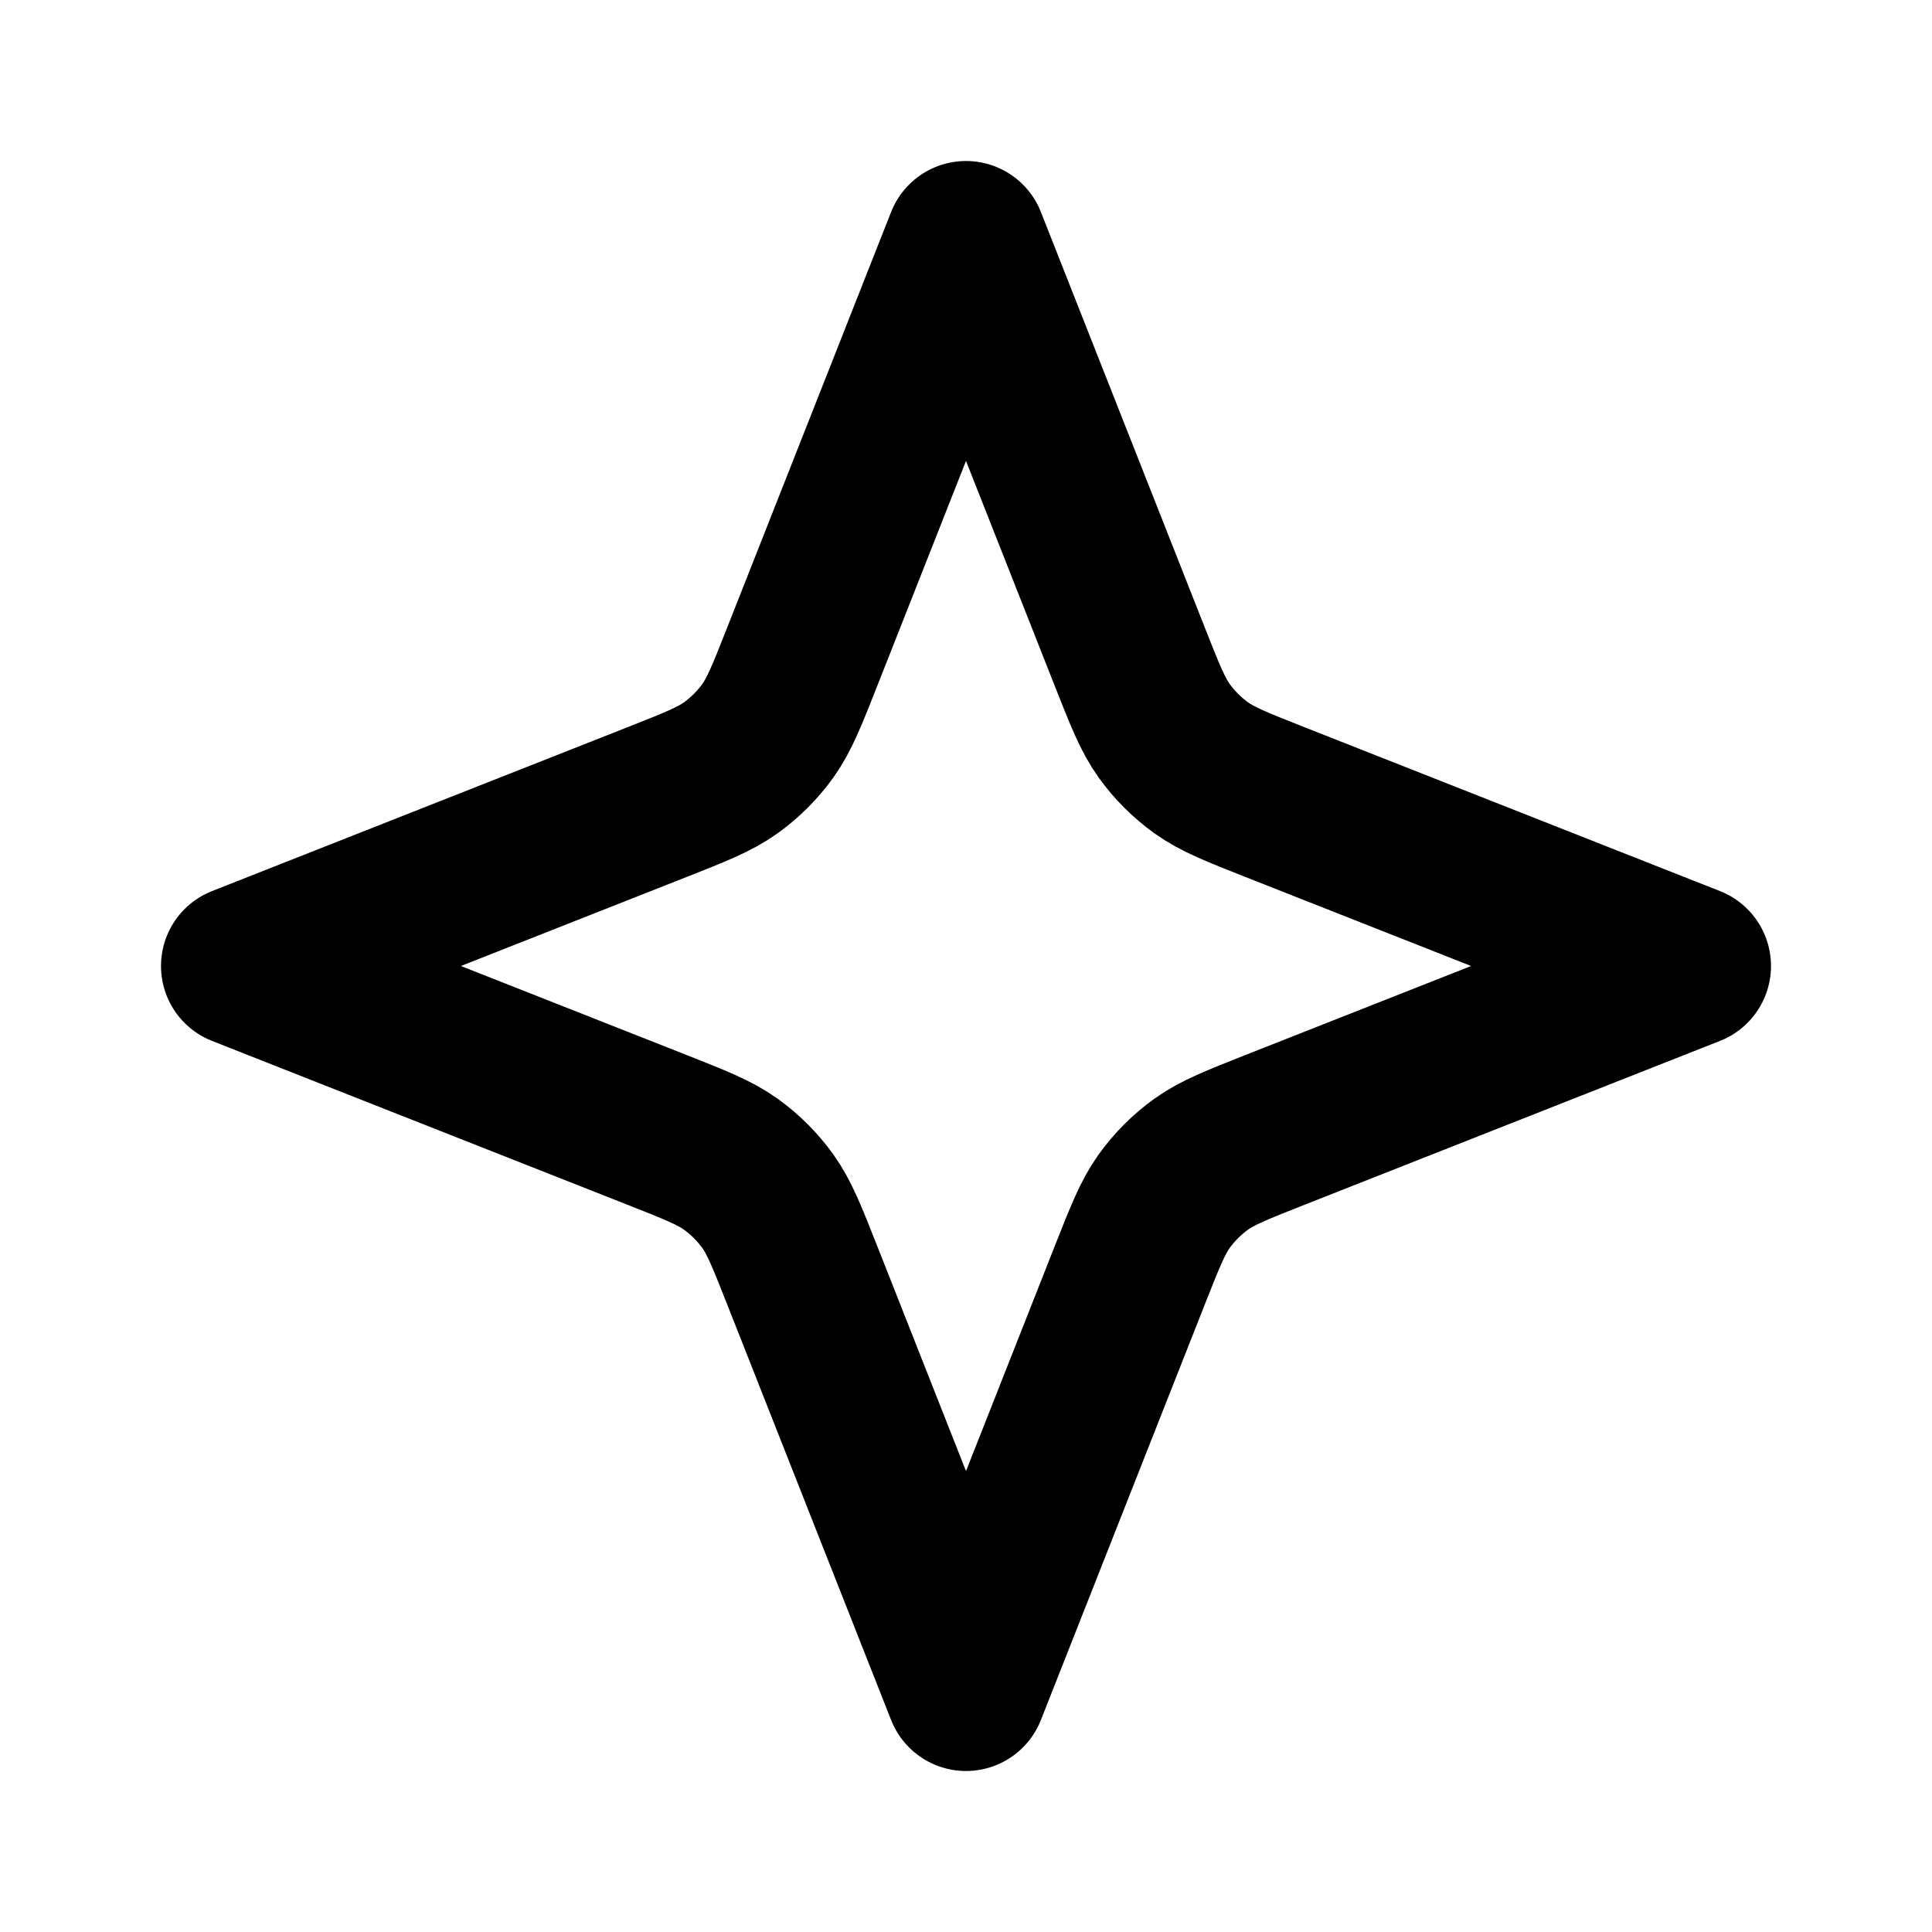
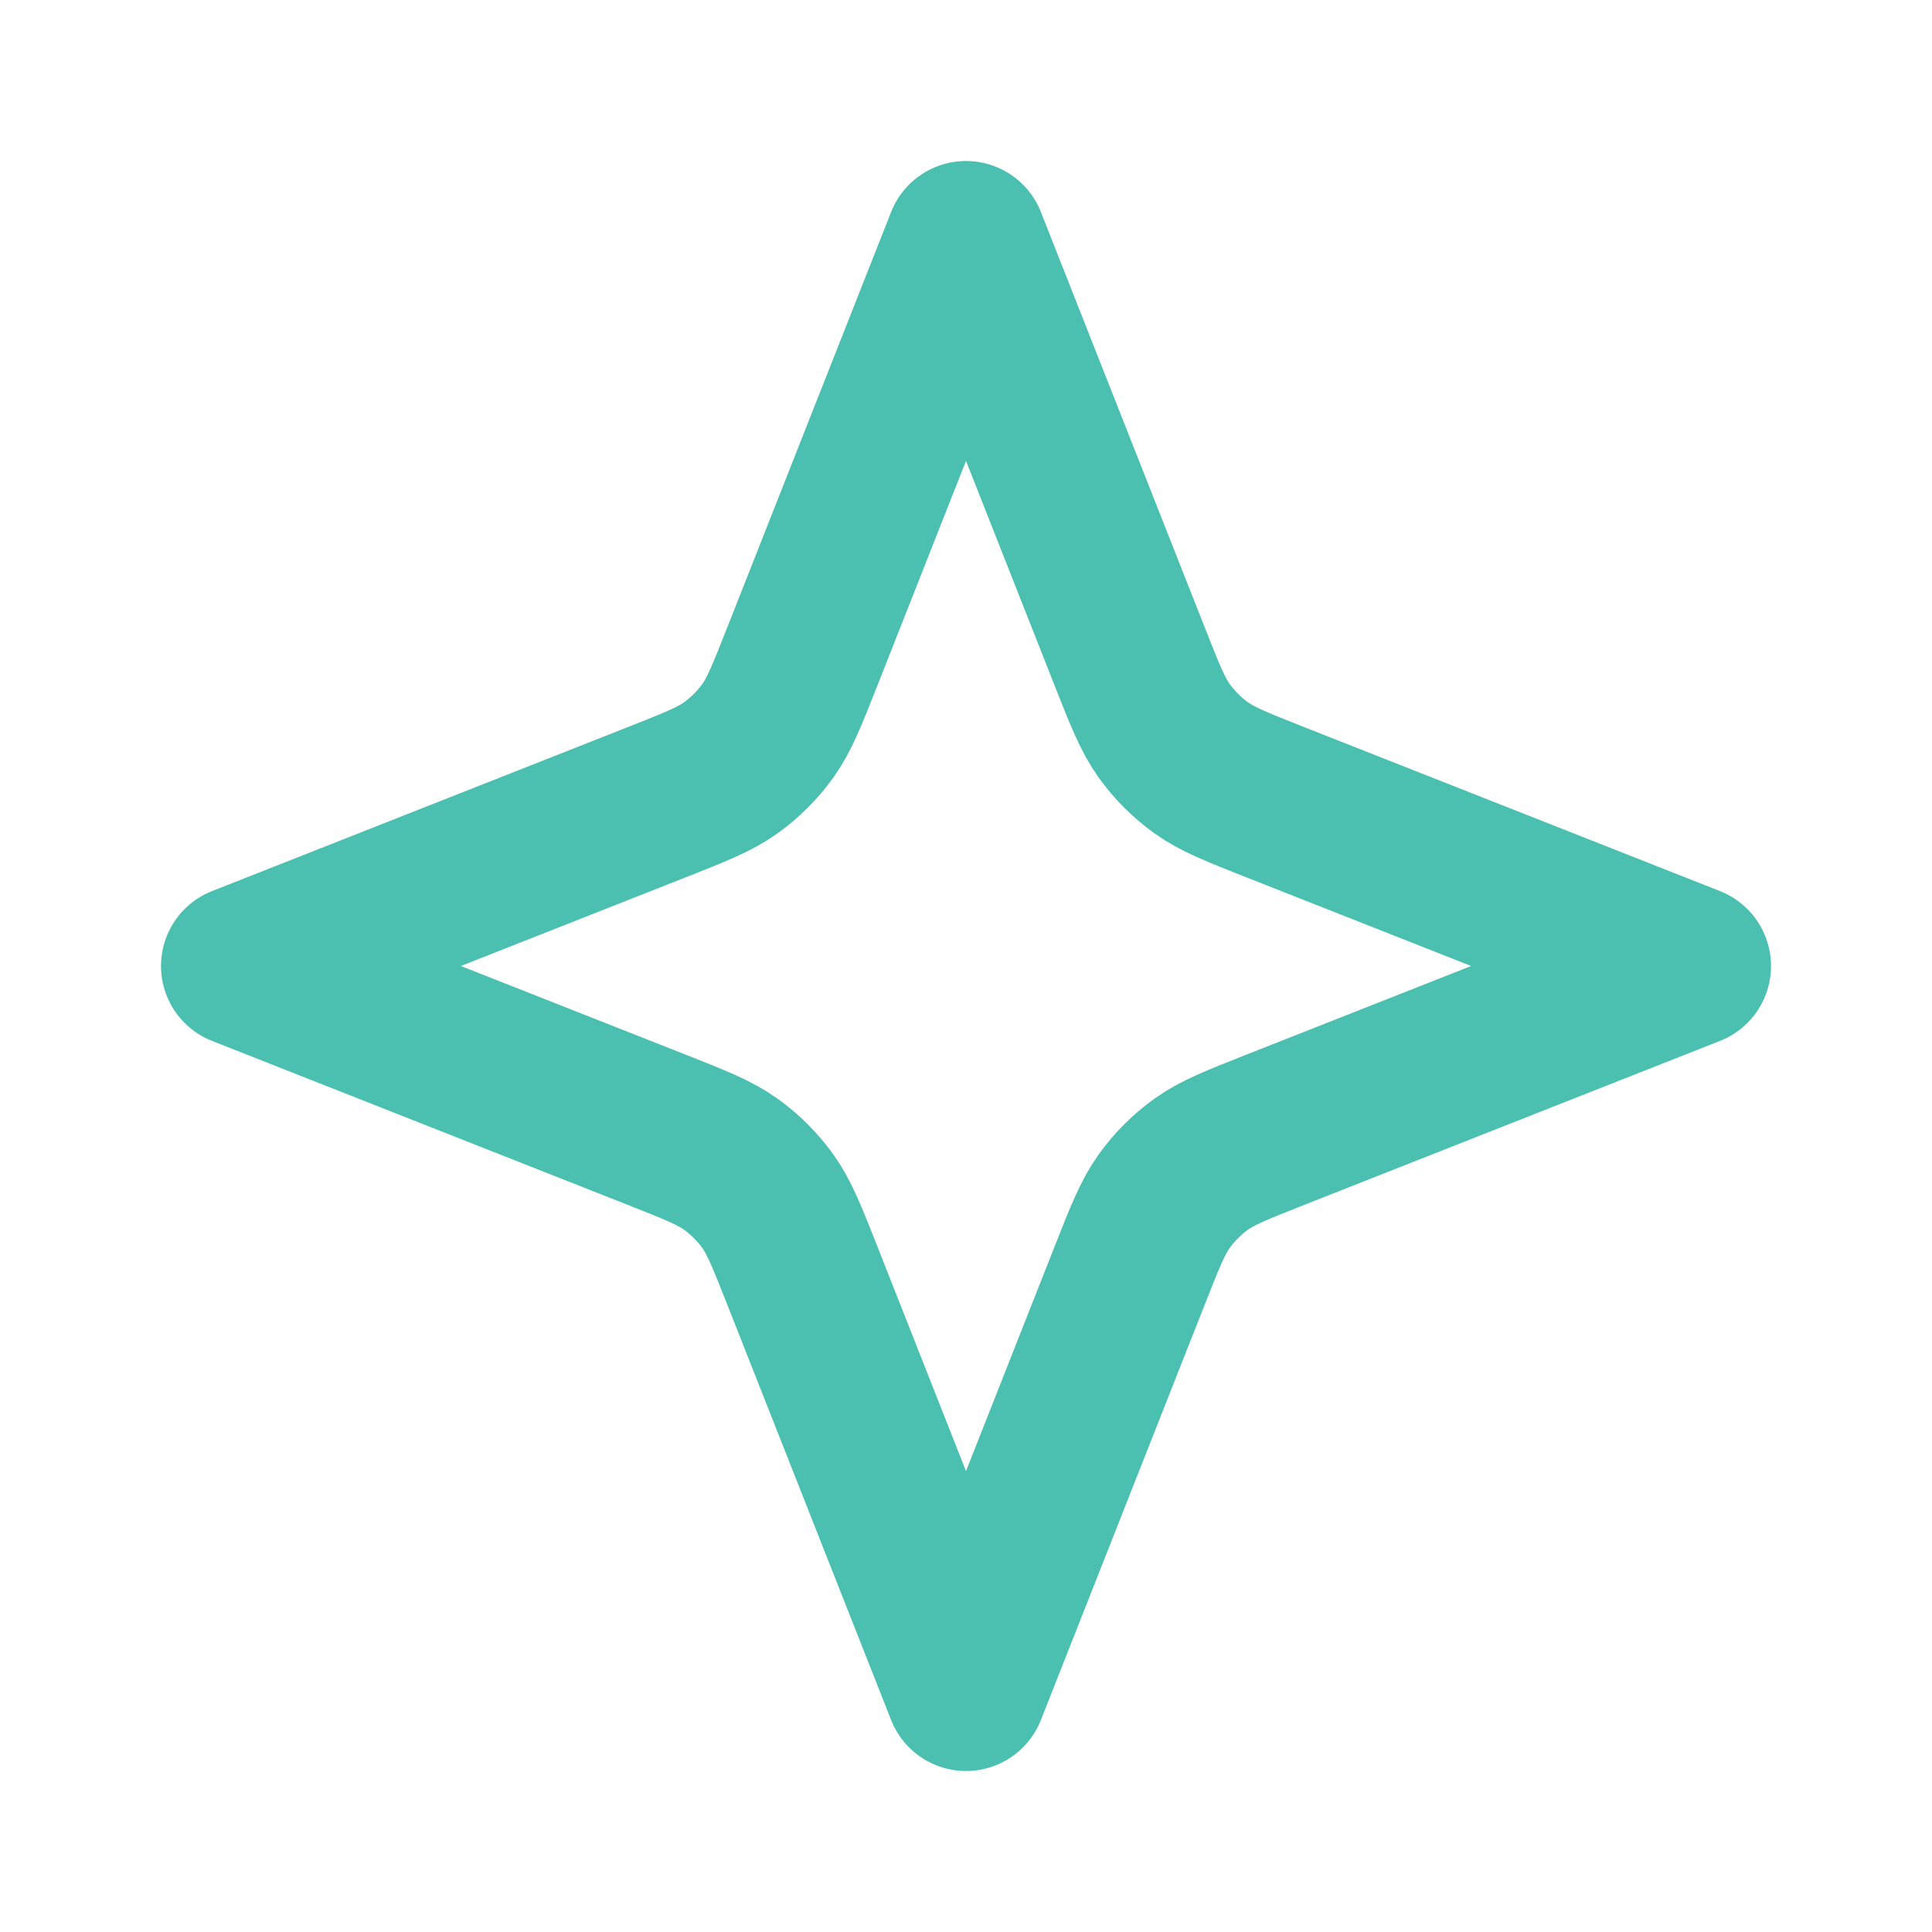
<svg xmlns="http://www.w3.org/2000/svg" width="800px" height="800px" viewBox="0 0 24 24" fill="none">
-   <path d="M12 3L14.036 8.162C14.224 8.638 14.318 8.876 14.461 9.077C14.589 9.255 14.745 9.411 14.923 9.539C15.124 9.682 15.362 9.776 15.838 9.964L21 12L15.838 14.036C15.362 14.224 15.124 14.318 14.923 14.461C14.745 14.589 14.589 14.745 14.461 14.923C14.318 15.124 14.224 15.362 14.036 15.838L12 21L9.964 15.838C9.776 15.362 9.682 15.124 9.539 14.923C9.411 14.745 9.255 14.589 9.077 14.461C8.876 14.318 8.638 14.224 8.162 14.036L3 12L8.162 9.964C8.638 9.776 8.876 9.682 9.077 9.539C9.255 9.411 9.411 9.255 9.539 9.077C9.682 8.876 9.776 8.638 9.964 8.162L12 3Z" stroke="#000000" stroke-width="2" stroke-linecap="round" stroke-linejoin="round" />
+   <path d="M12 3L14.036 8.162C14.224 8.638 14.318 8.876 14.461 9.077C14.589 9.255 14.745 9.411 14.923 9.539C15.124 9.682 15.362 9.776 15.838 9.964L21 12L15.838 14.036C15.362 14.224 15.124 14.318 14.923 14.461C14.745 14.589 14.589 14.745 14.461 14.923C14.318 15.124 14.224 15.362 14.036 15.838L12 21L9.964 15.838C9.776 15.362 9.682 15.124 9.539 14.923C9.411 14.745 9.255 14.589 9.077 14.461C8.876 14.318 8.638 14.224 8.162 14.036L3 12L8.162 9.964C8.638 9.776 8.876 9.682 9.077 9.539C9.255 9.411 9.411 9.255 9.539 9.077C9.682 8.876 9.776 8.638 9.964 8.162L12 3Z" stroke="#4cc0b0" stroke-width="2" stroke-linecap="round" stroke-linejoin="round" />
</svg>
